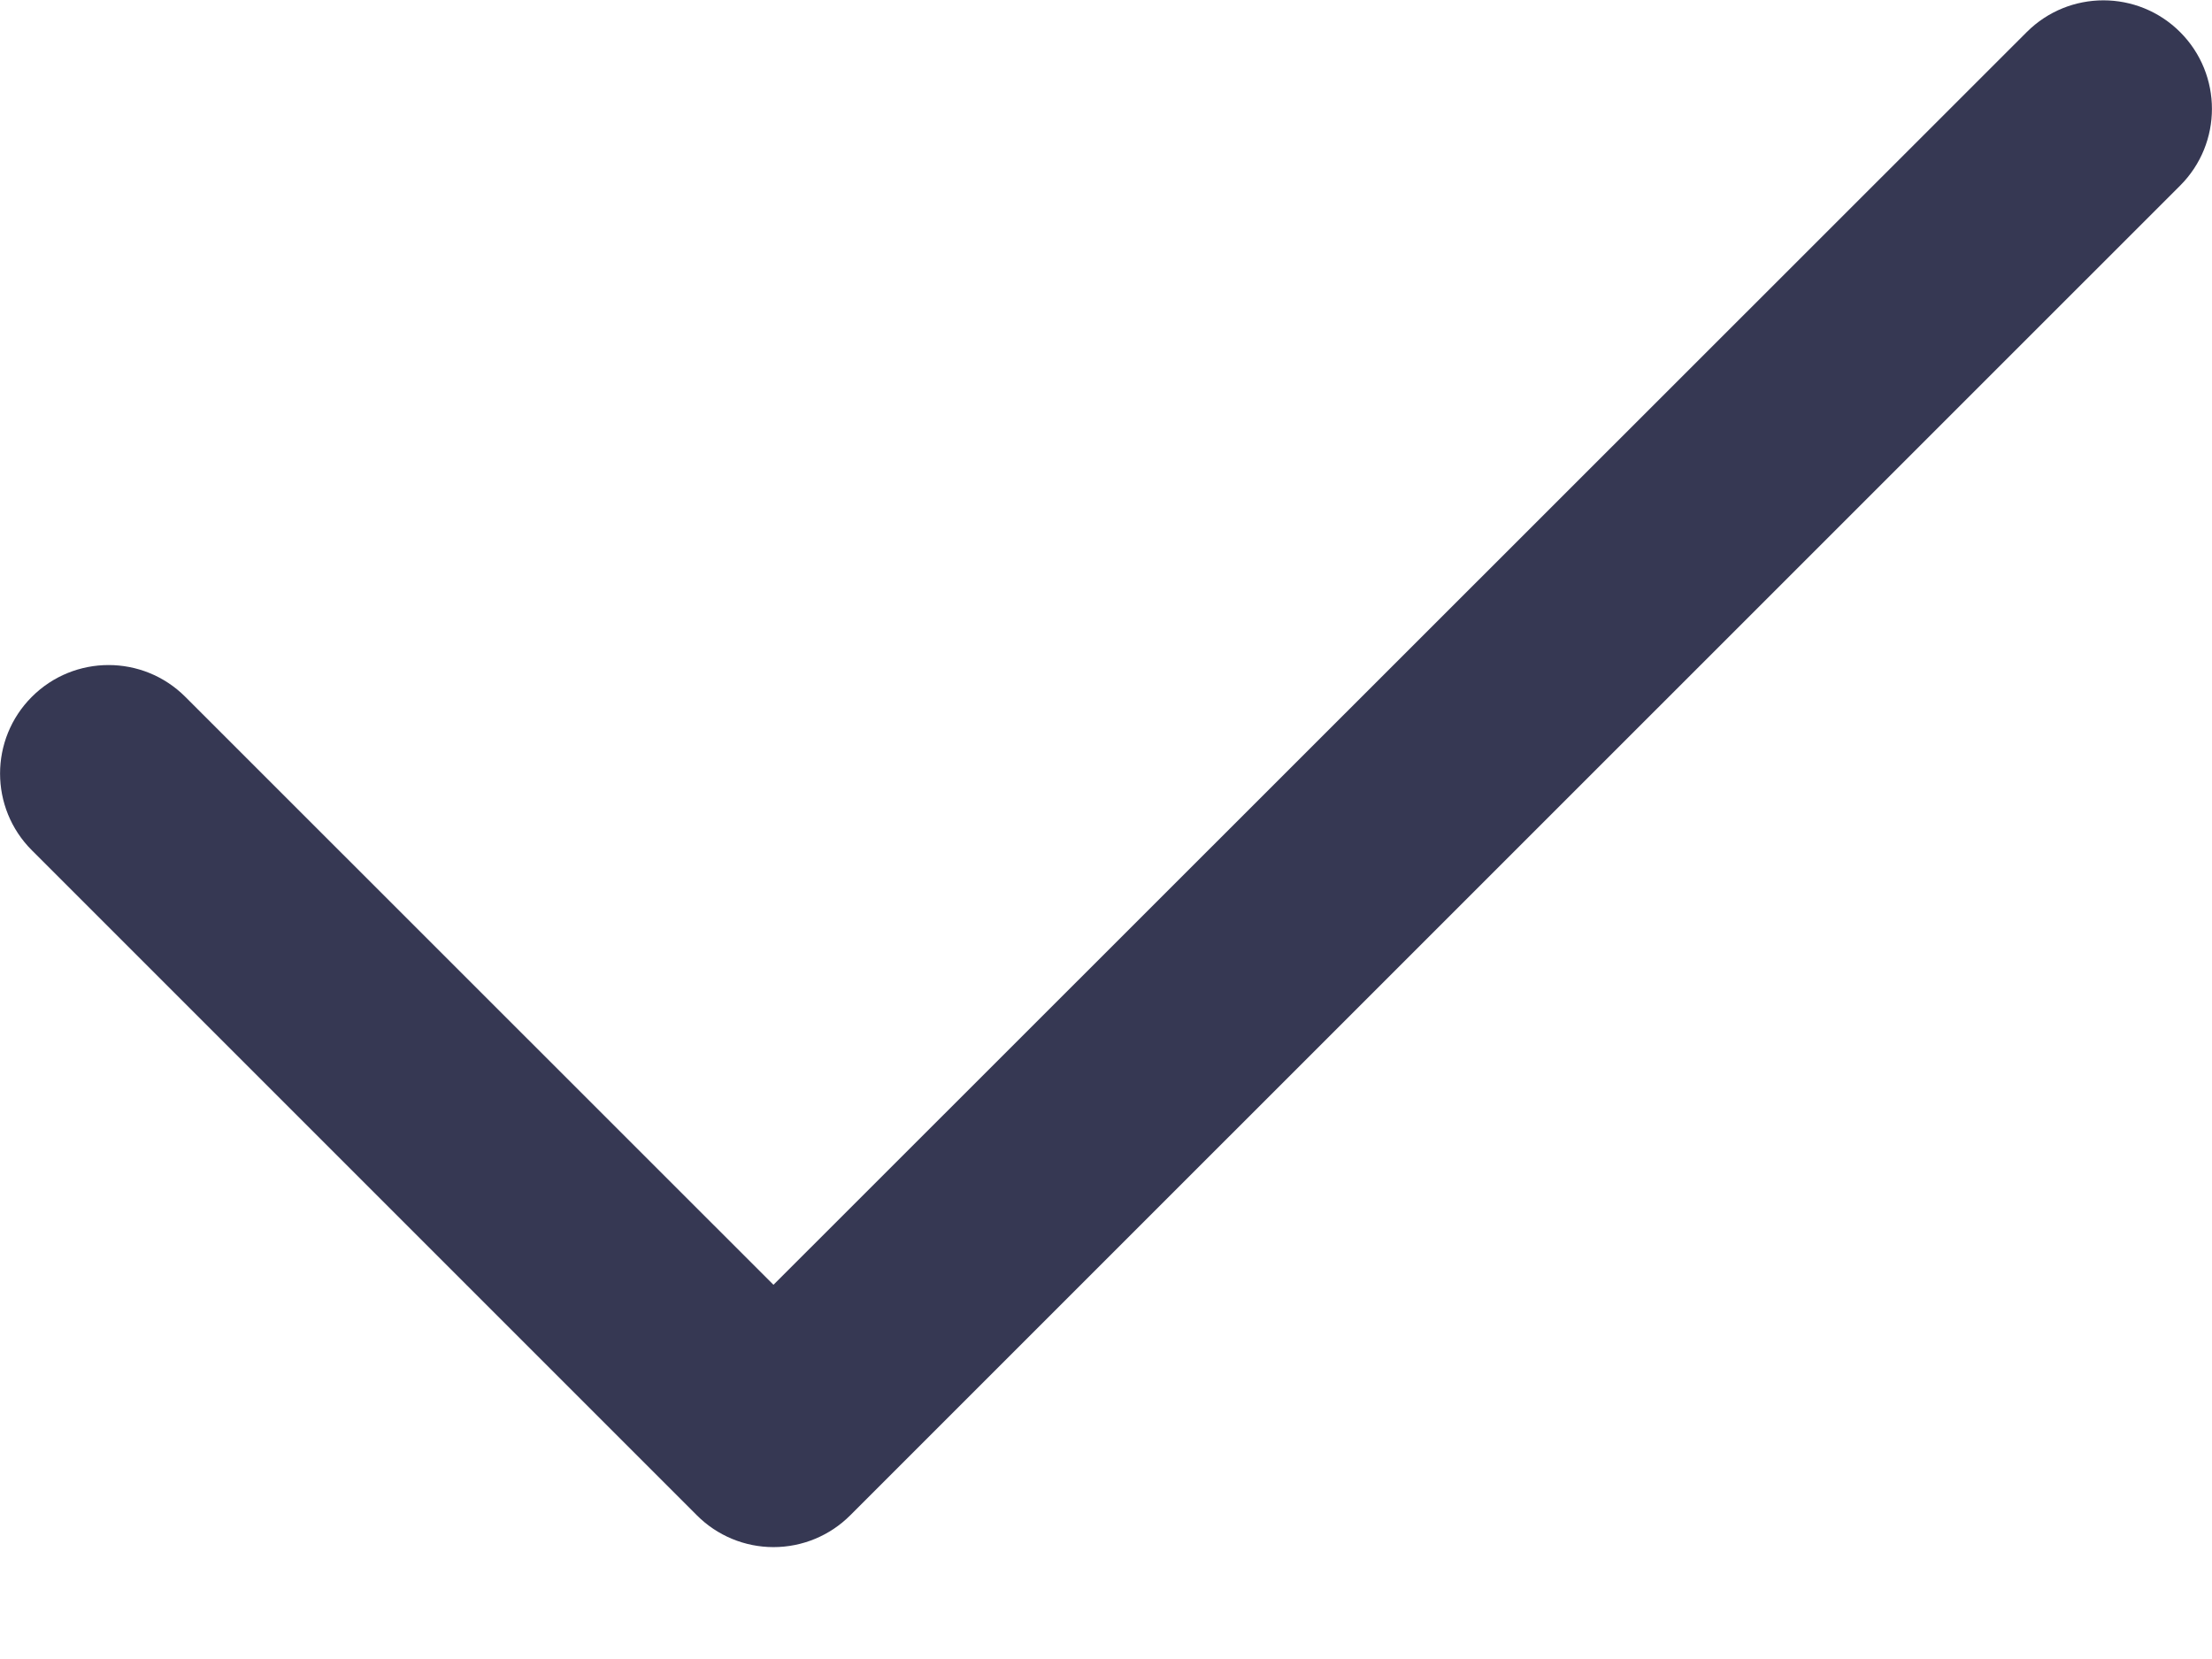
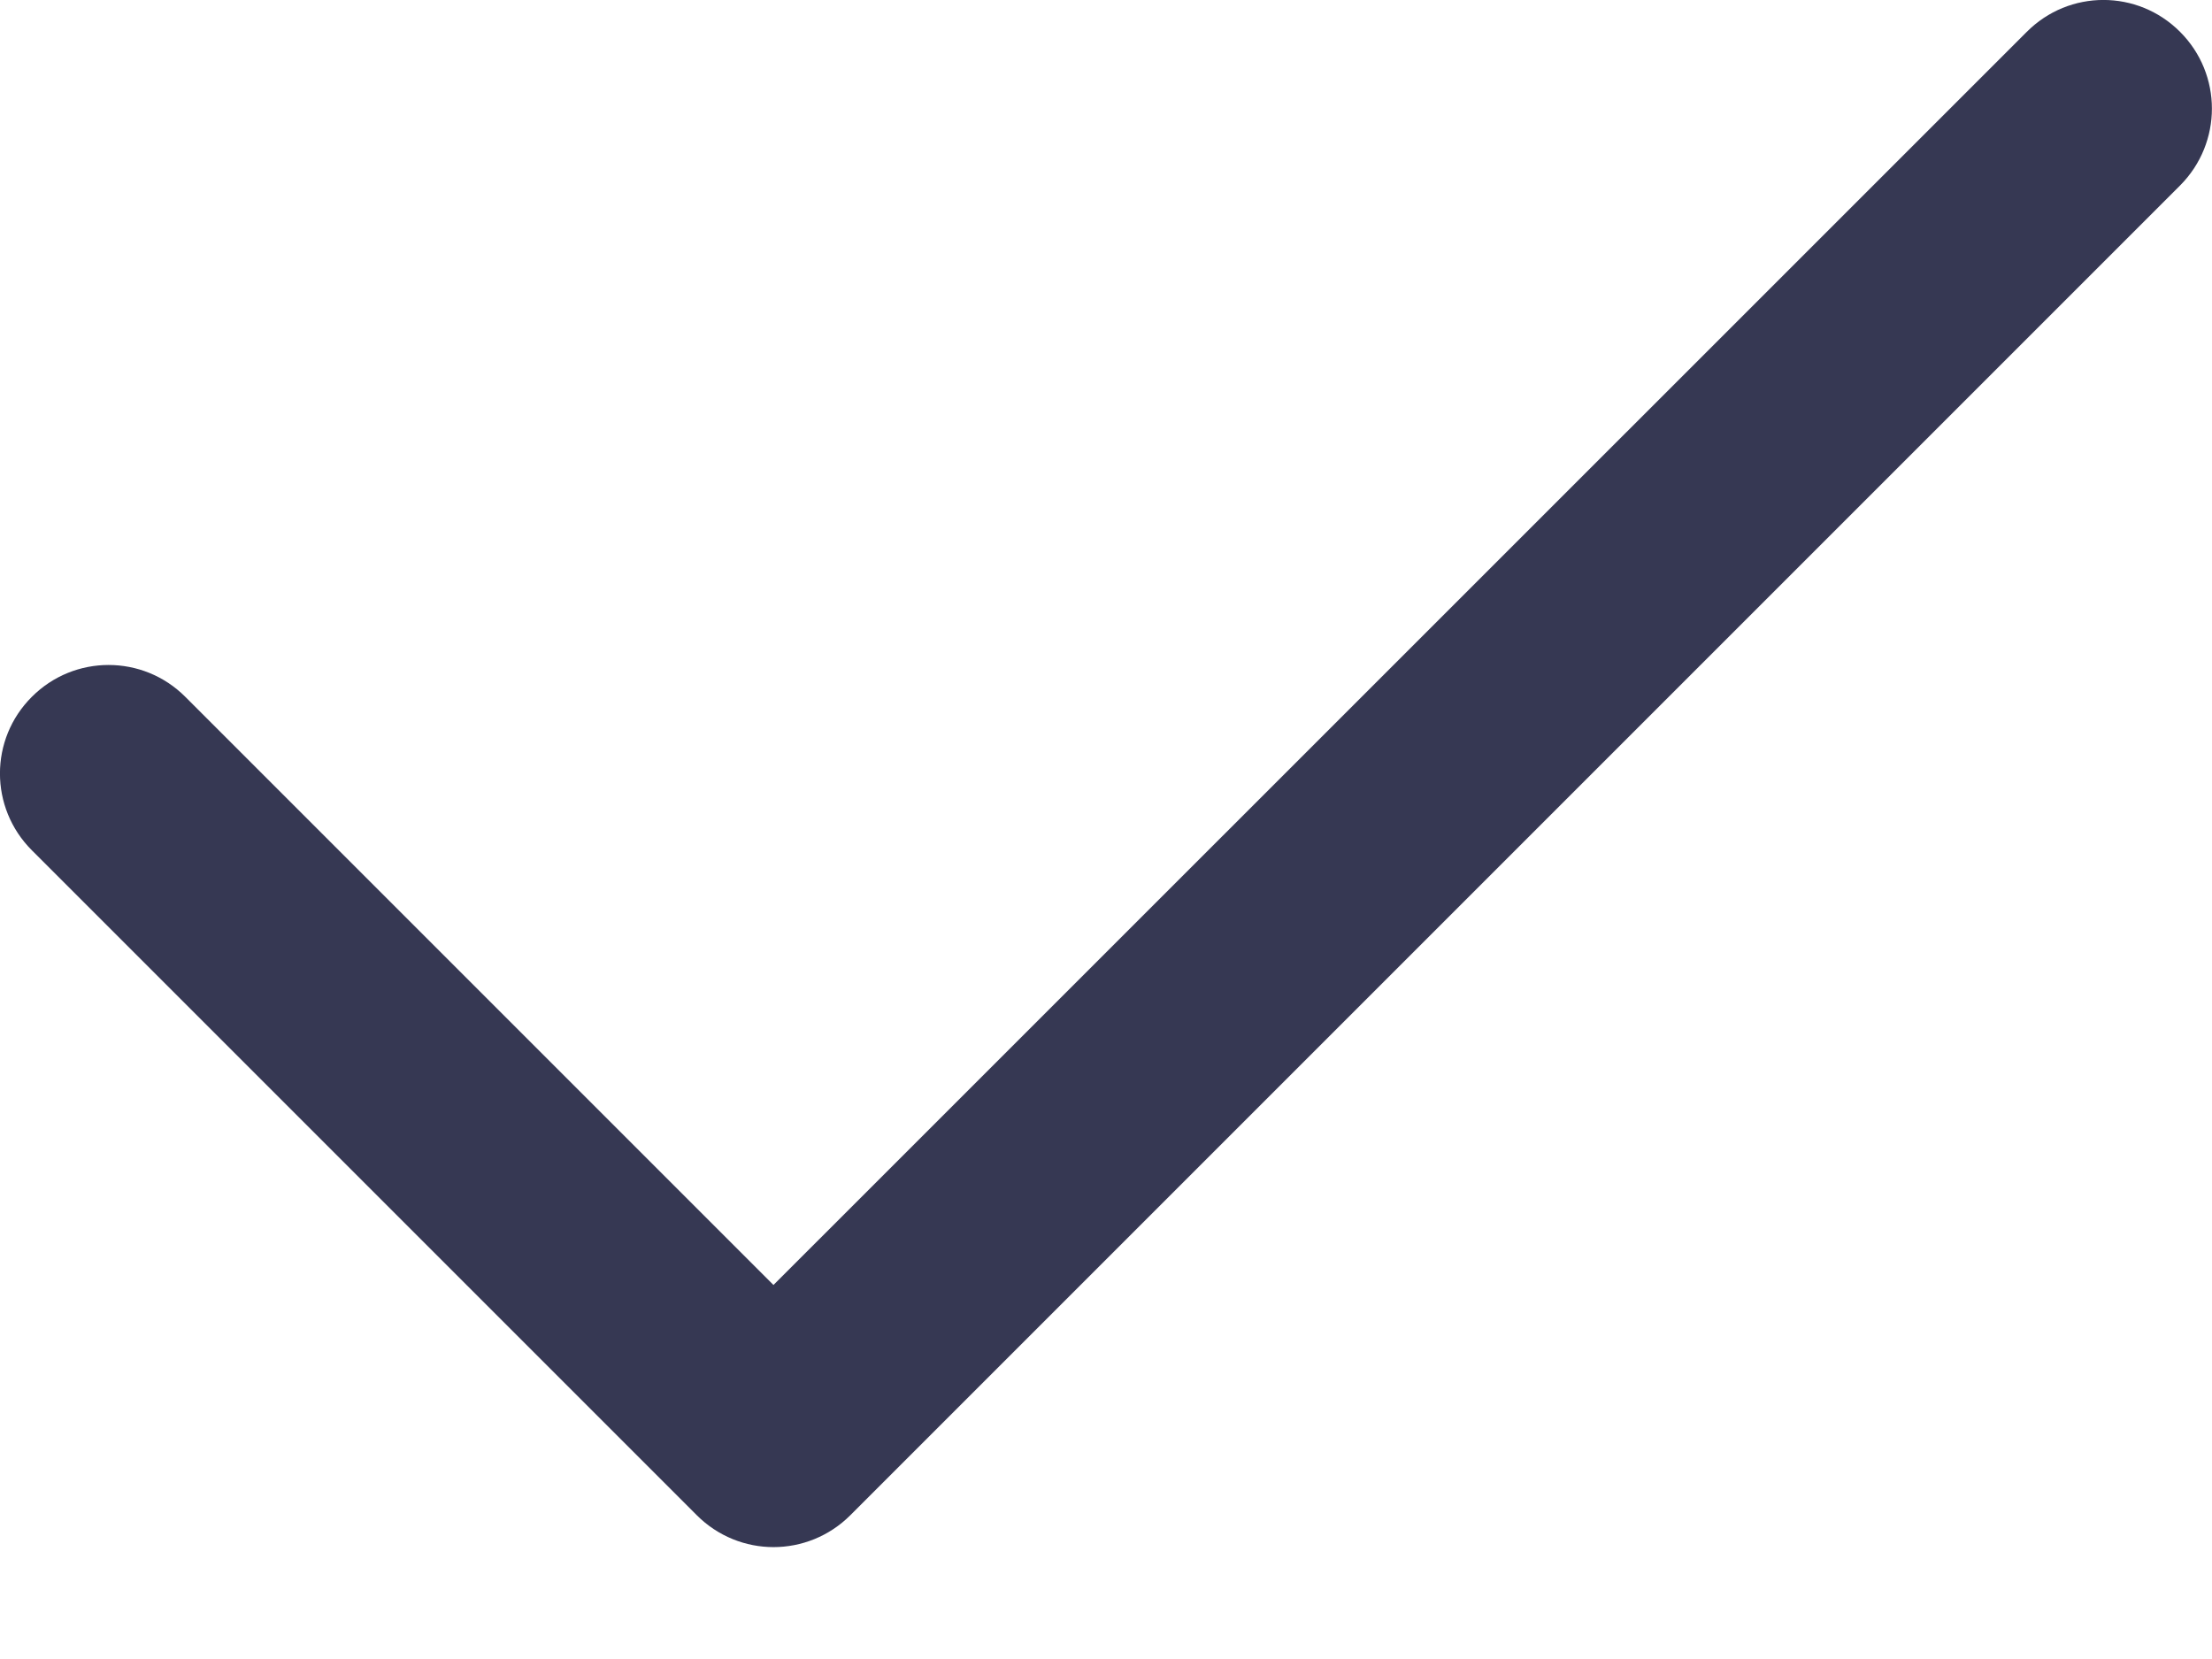
- <svg xmlns="http://www.w3.org/2000/svg" width="12" height="9" fill="none">
-   <path d="M4.196 8.393a.587.587 0 01-.416-.173L.173 4.613a.588.588 0 11.832-.833l3.191 3.19L10.995.174a.588.588 0 11.832.833L4.613 8.22a.588.588 0 01-.417.173z" fill="#363853" />
+ <svg xmlns="http://www.w3.org/2000/svg" width="12" height="9" viewBox="0 0 12 9" fill="none">
+   <path d="M4.196 8.393C4.046 8.393 3.895 8.335 3.78 8.22L0.173 4.613C-0.058 4.382 -0.058 4.01 0.173 3.78C0.403 3.55 0.775 3.55 1.005 3.78L4.196 6.971L10.995 0.173C11.225 -0.058 11.597 -0.058 11.827 0.173C12.057 0.403 12.057 0.775 11.827 1.006L4.613 8.22C4.498 8.335 4.347 8.393 4.196 8.393Z" fill="#363853" />
</svg>
